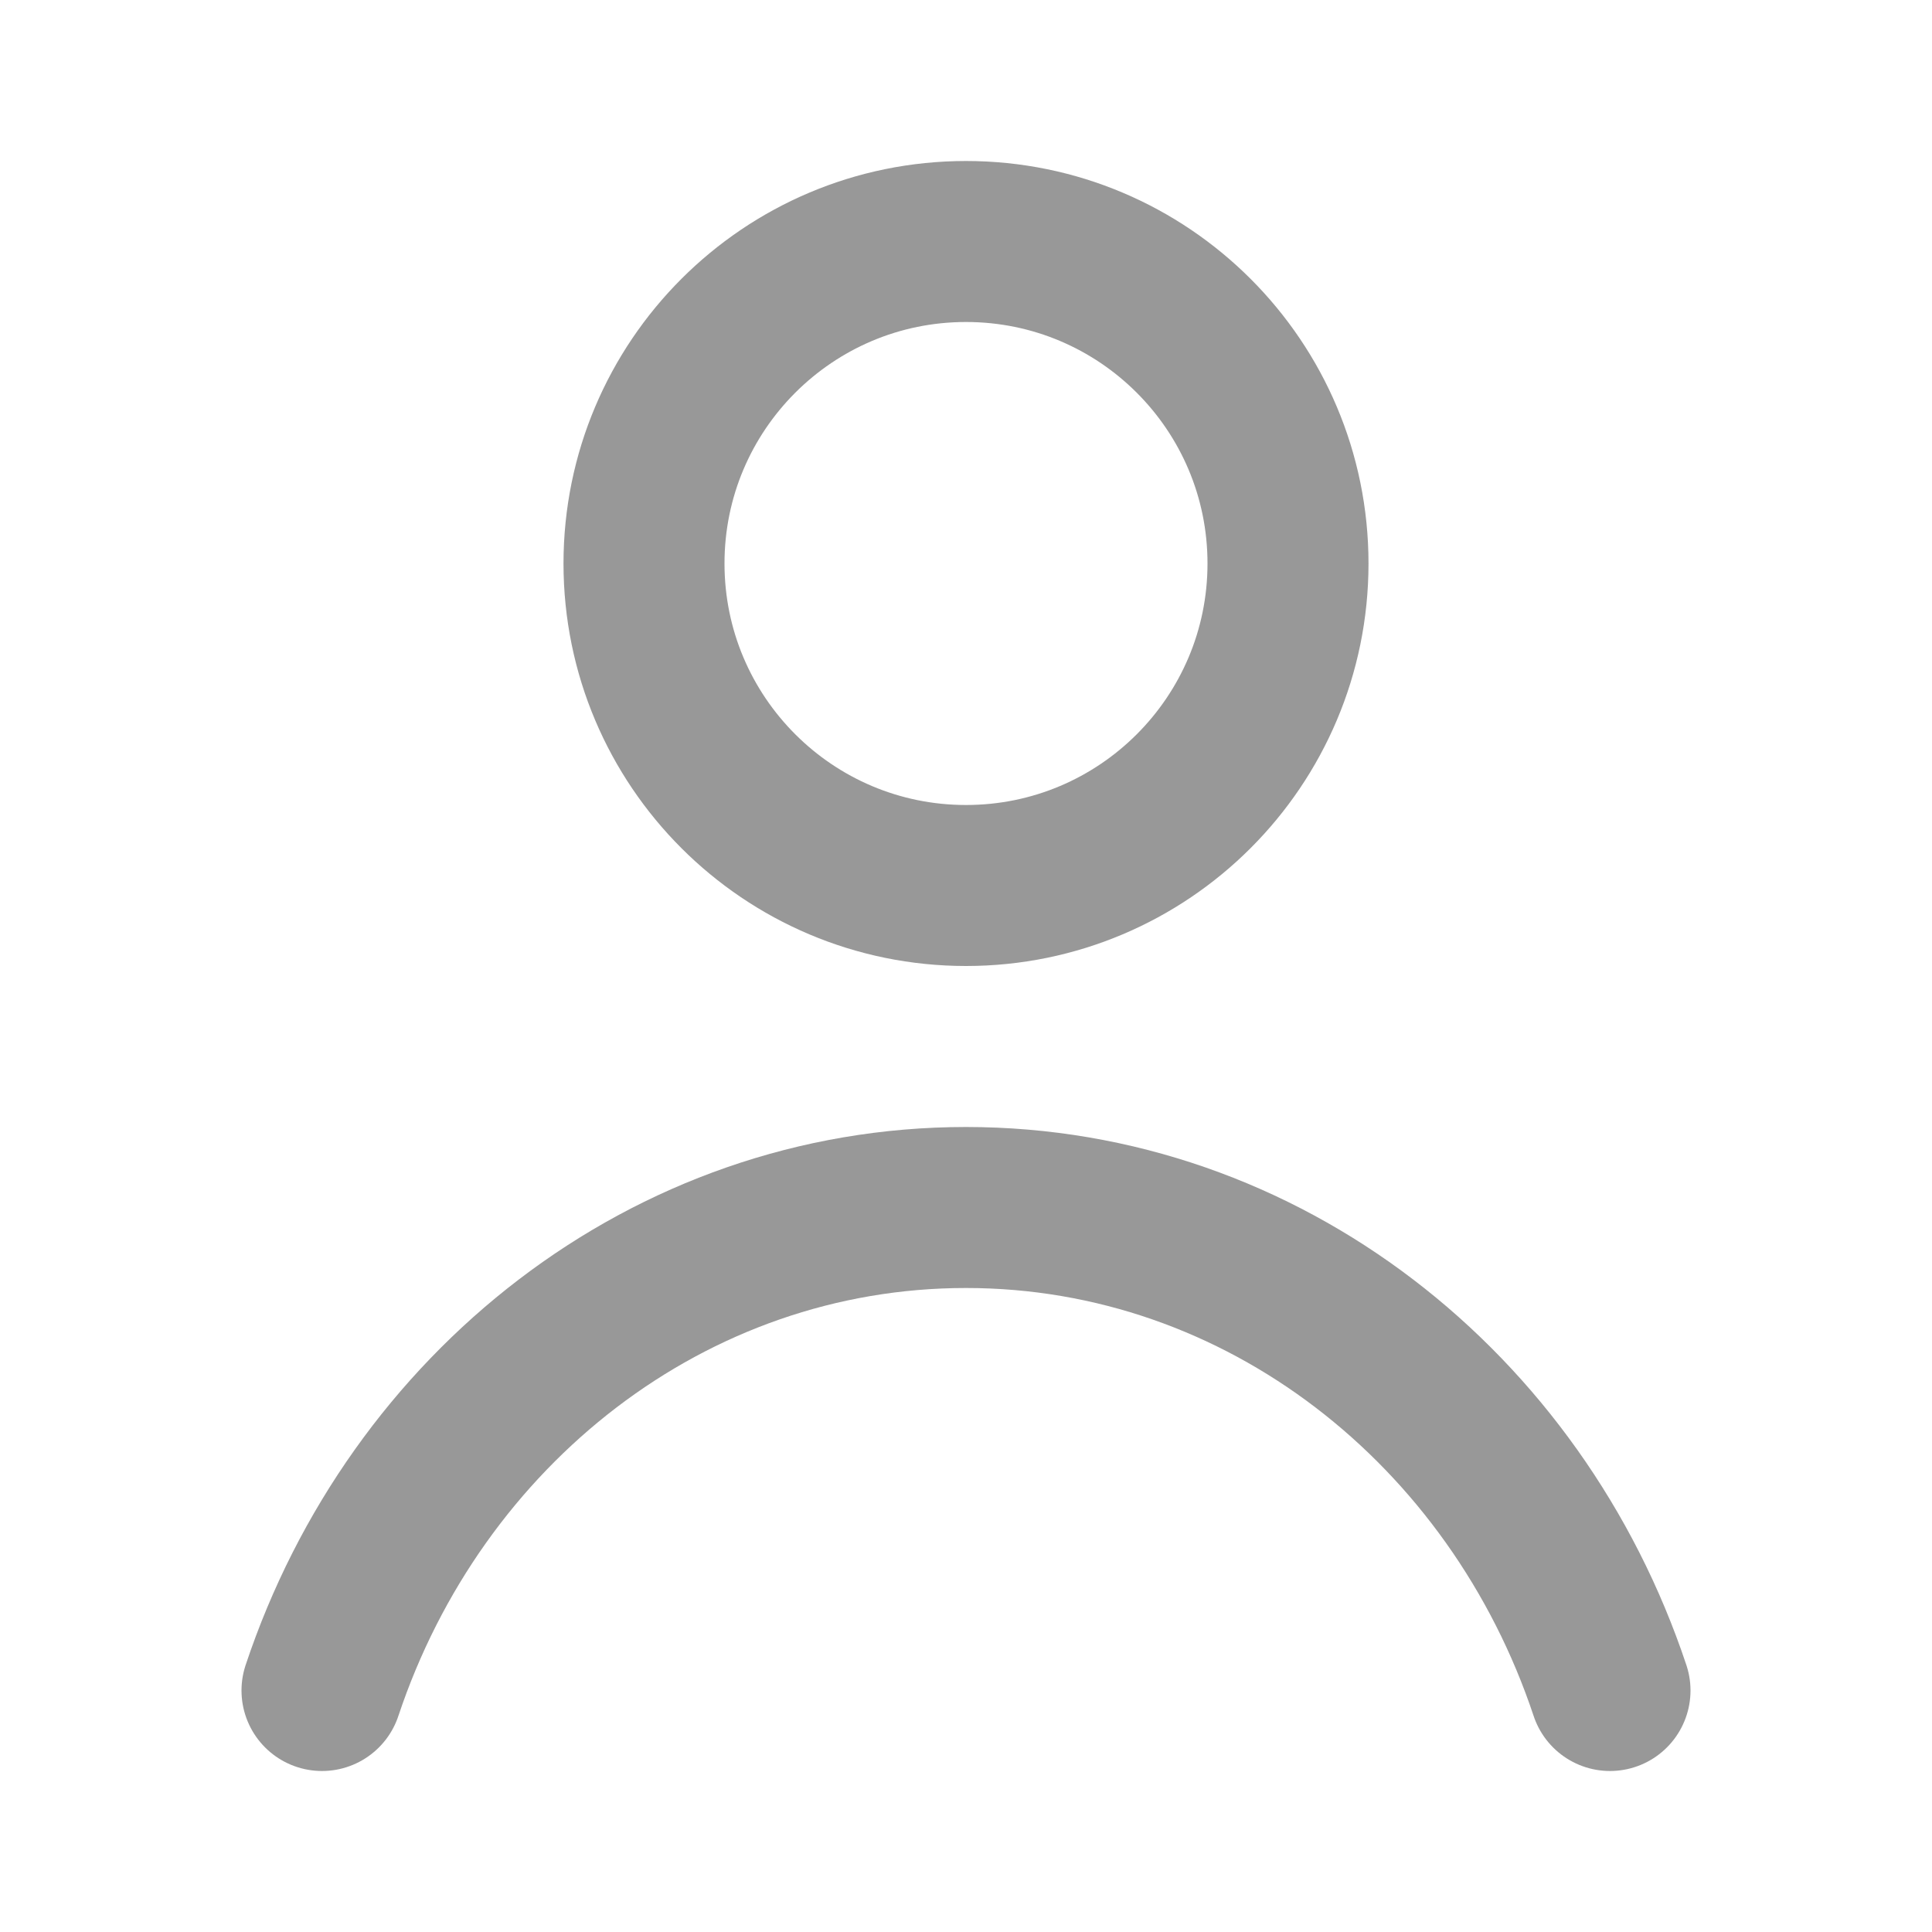
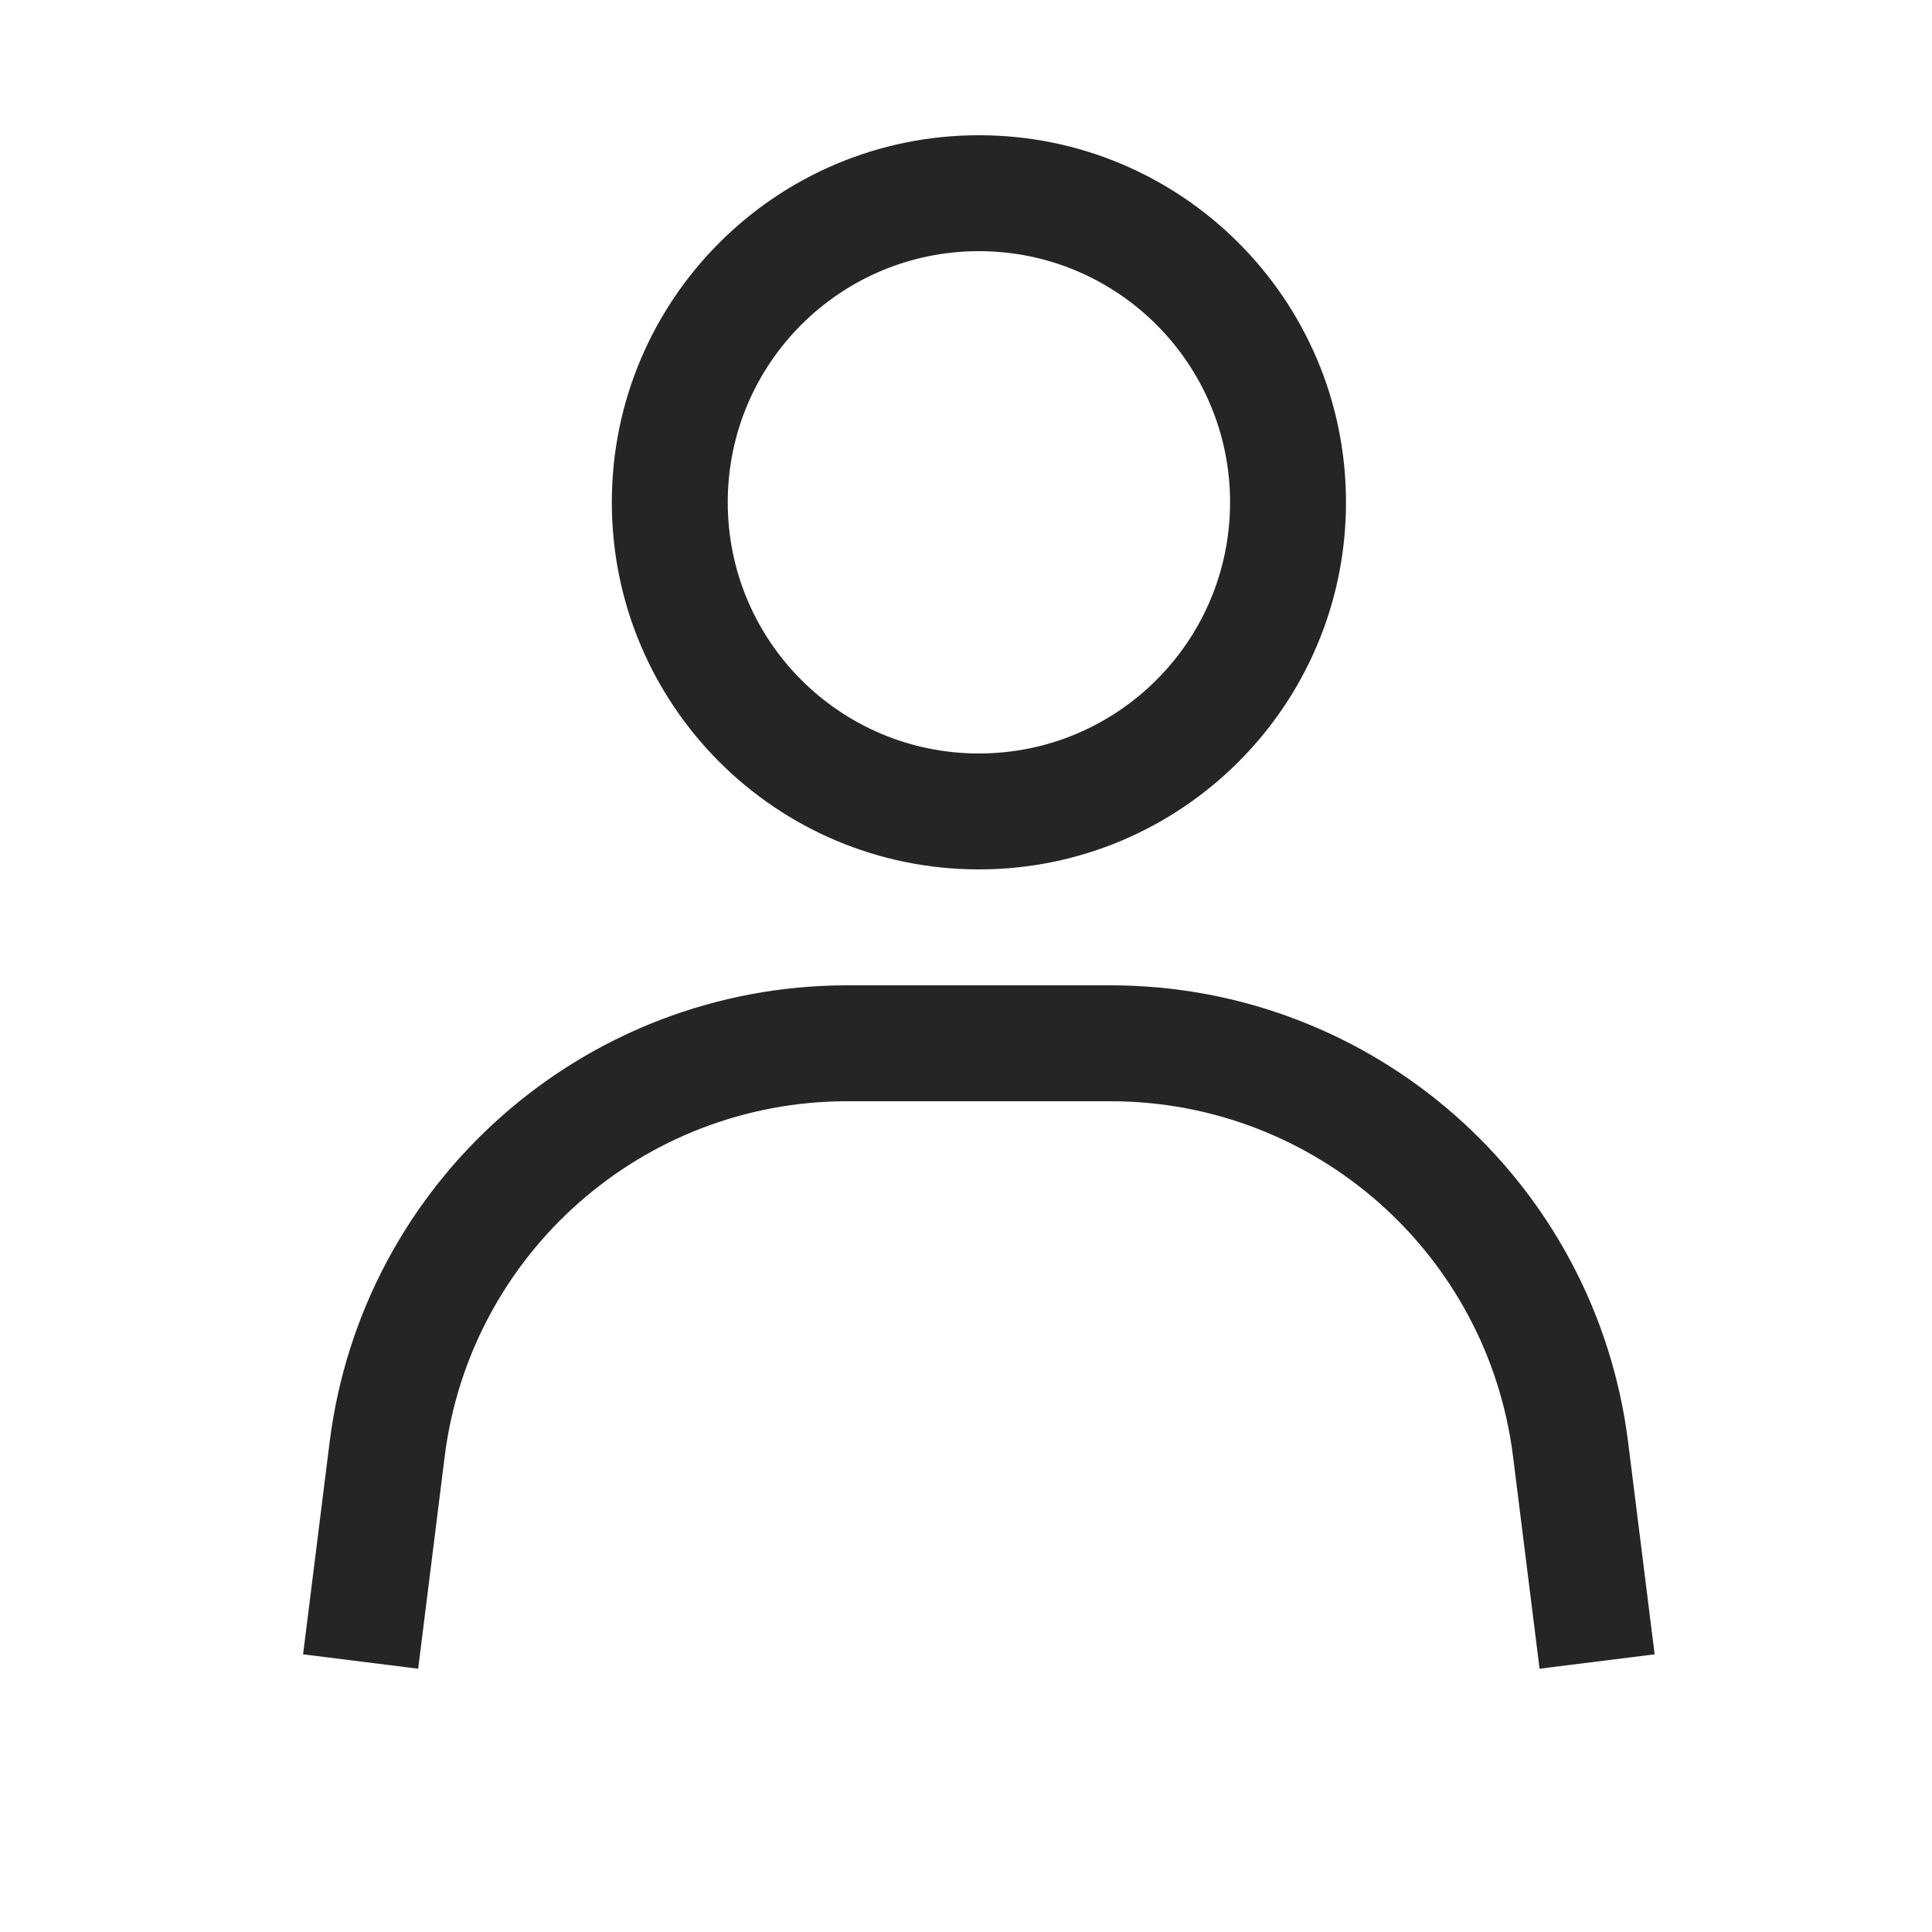
- <svg xmlns="http://www.w3.org/2000/svg" width="24" height="24" viewBox="0 0 24 24" fill="none">
-   <circle cx="12" cy="7" r="4" stroke="#989898" stroke-width="2" />
-   <path d="M4 21C5.165 17.504 8.307 15 12 15C15.693 15 18.835 17.504 20 21" stroke="#989898" stroke-width="2" stroke-linecap="round" />
+ <svg xmlns="http://www.w3.org/2000/svg" width="25" height="25" viewBox="0 0 25 25" fill="none">
+   <path fill-rule="evenodd" clip-rule="evenodd" d="M12.667 3.25C10.872 3.25 9.417 4.705 9.417 6.5C9.417 8.295 10.872 9.75 12.667 9.75C14.461 9.75 15.917 8.295 15.917 6.5C15.917 4.705 14.461 3.25 12.667 3.25ZM7.917 6.5C7.917 3.877 10.043 1.75 12.667 1.75C15.29 1.75 17.417 3.877 17.417 6.5C17.417 9.123 15.29 11.25 12.667 11.25C10.043 11.25 7.917 9.123 7.917 6.5Z" fill="#252525" />
+   <path fill-rule="evenodd" clip-rule="evenodd" d="M10.963 14.25C8.316 14.25 6.082 16.222 5.754 18.849L5.411 21.593L3.922 21.407L4.265 18.663C4.688 15.285 7.559 12.75 10.963 12.75H14.37C17.774 12.75 20.645 15.285 21.068 18.663L21.411 21.407L19.922 21.593L19.579 18.849C19.251 16.222 17.018 14.25 14.37 14.25H10.963Z" fill="#252525" />
</svg>
